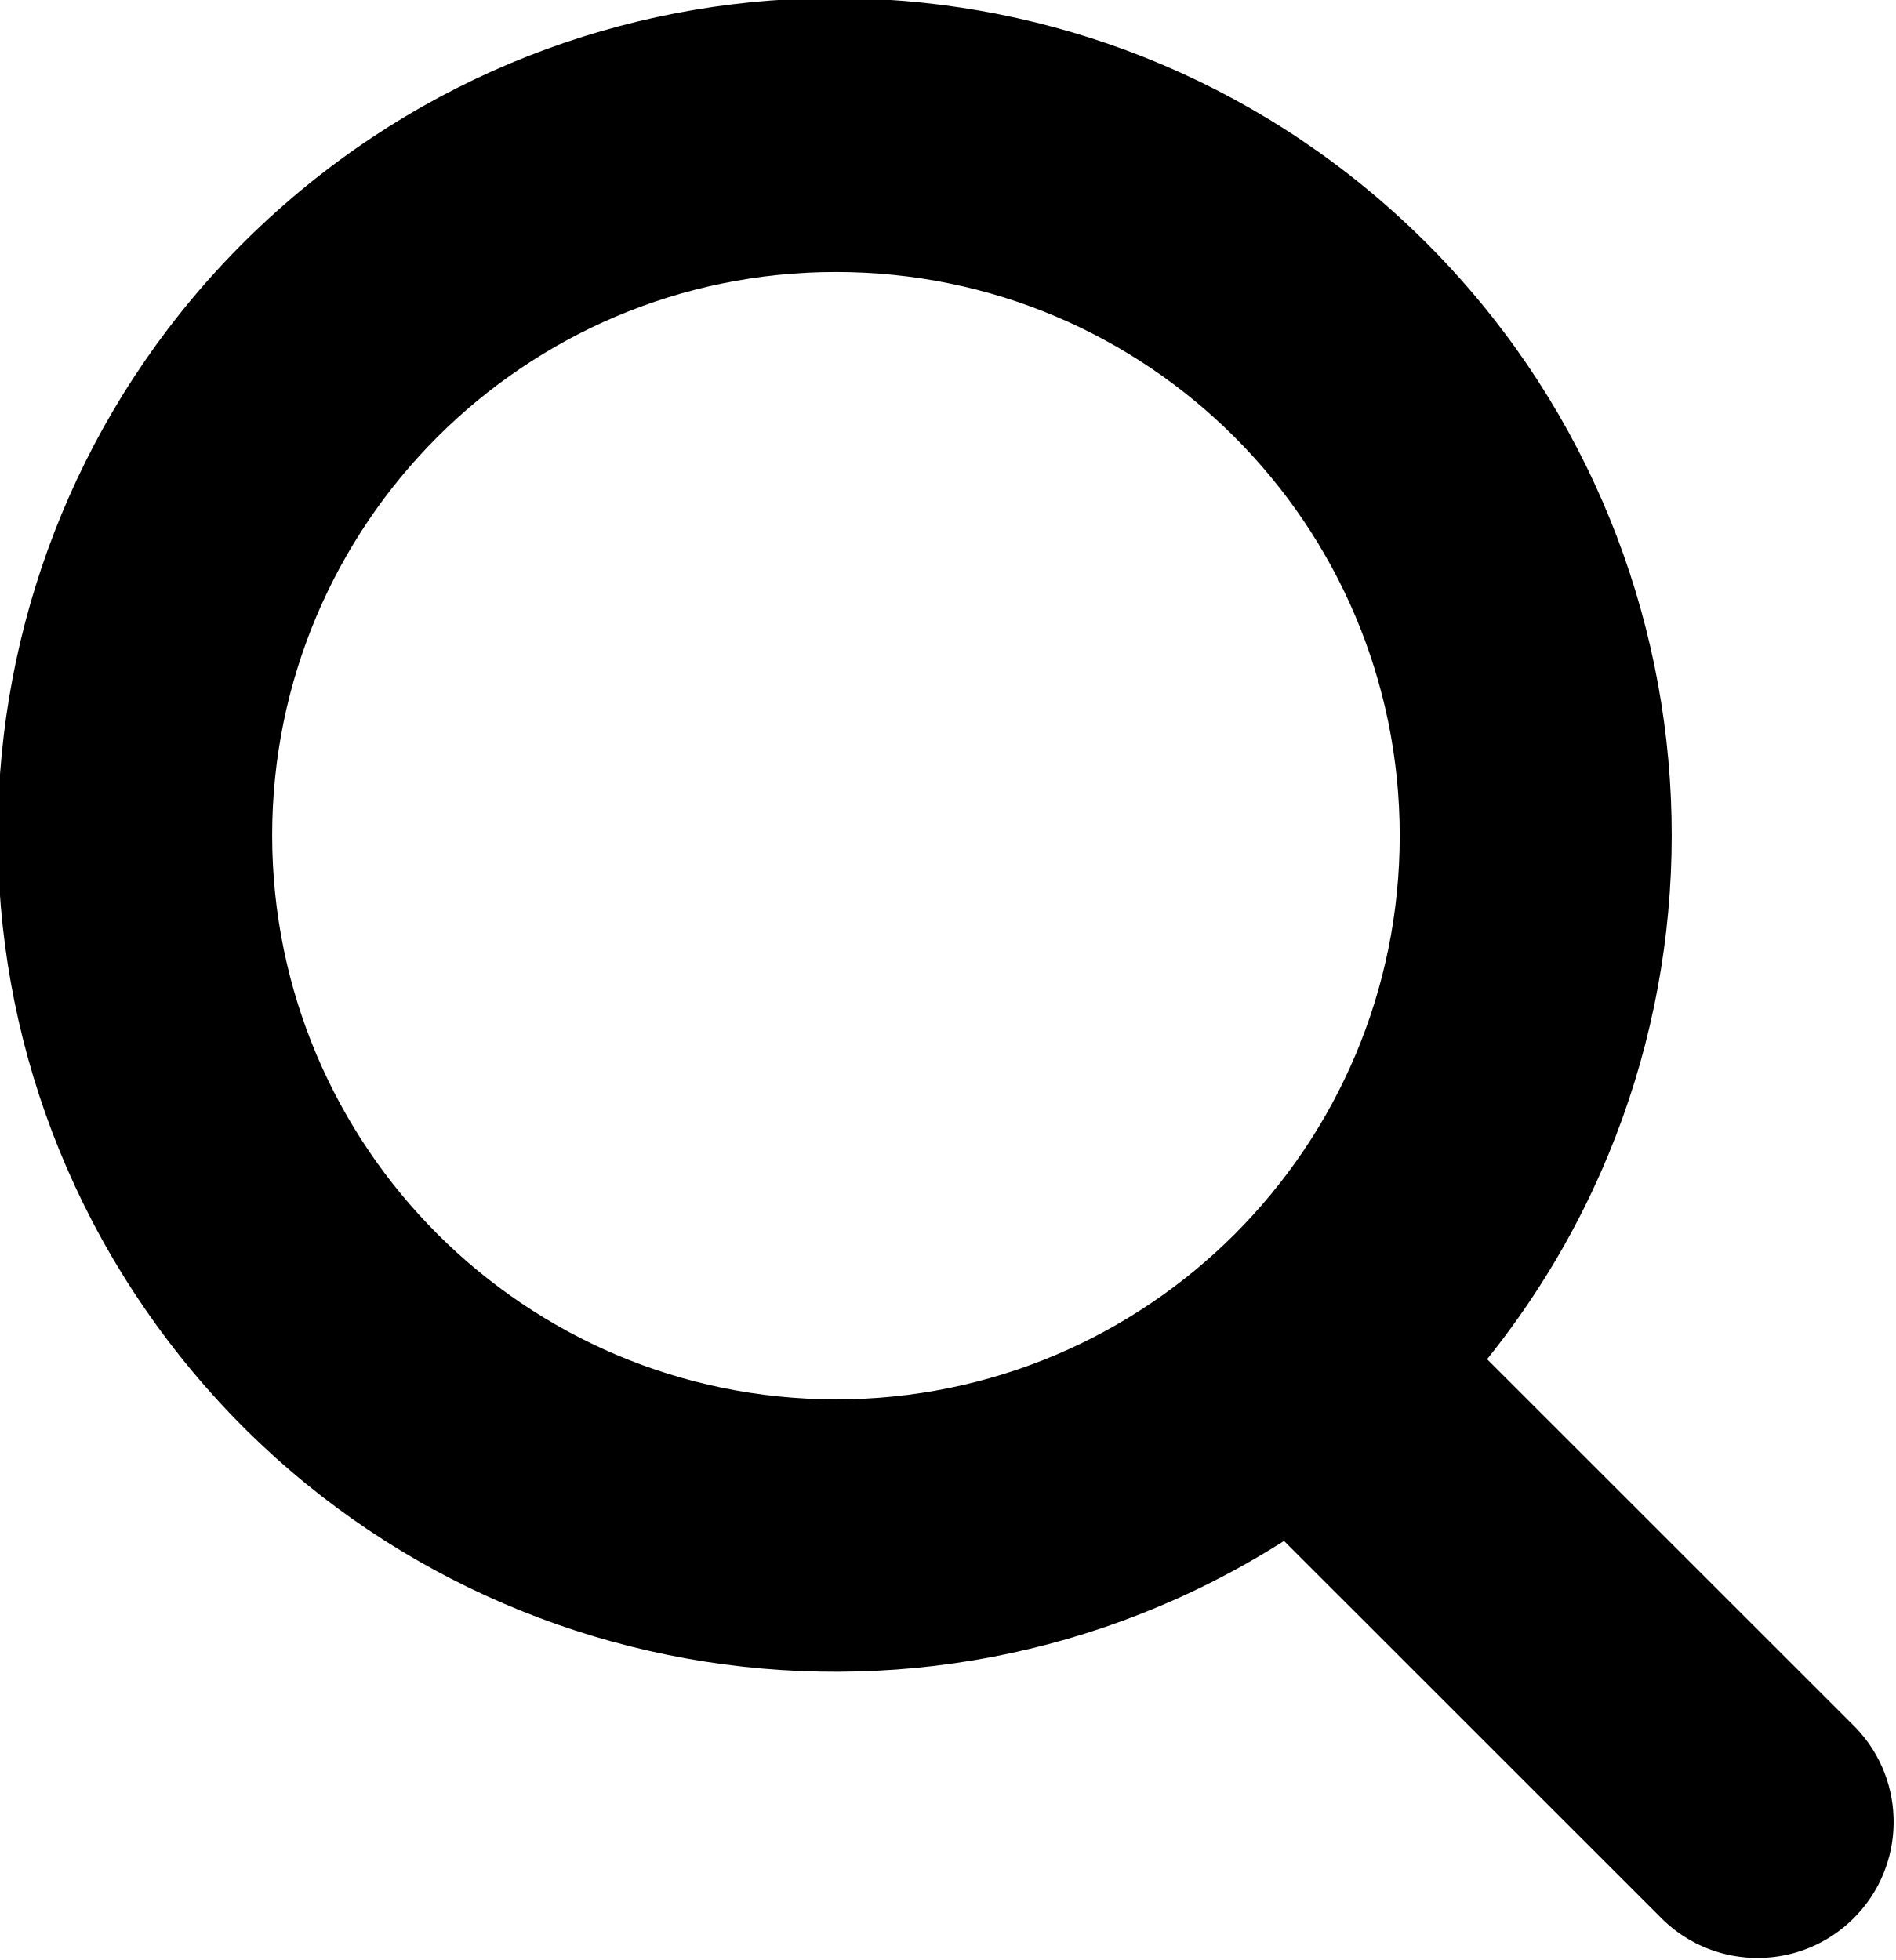
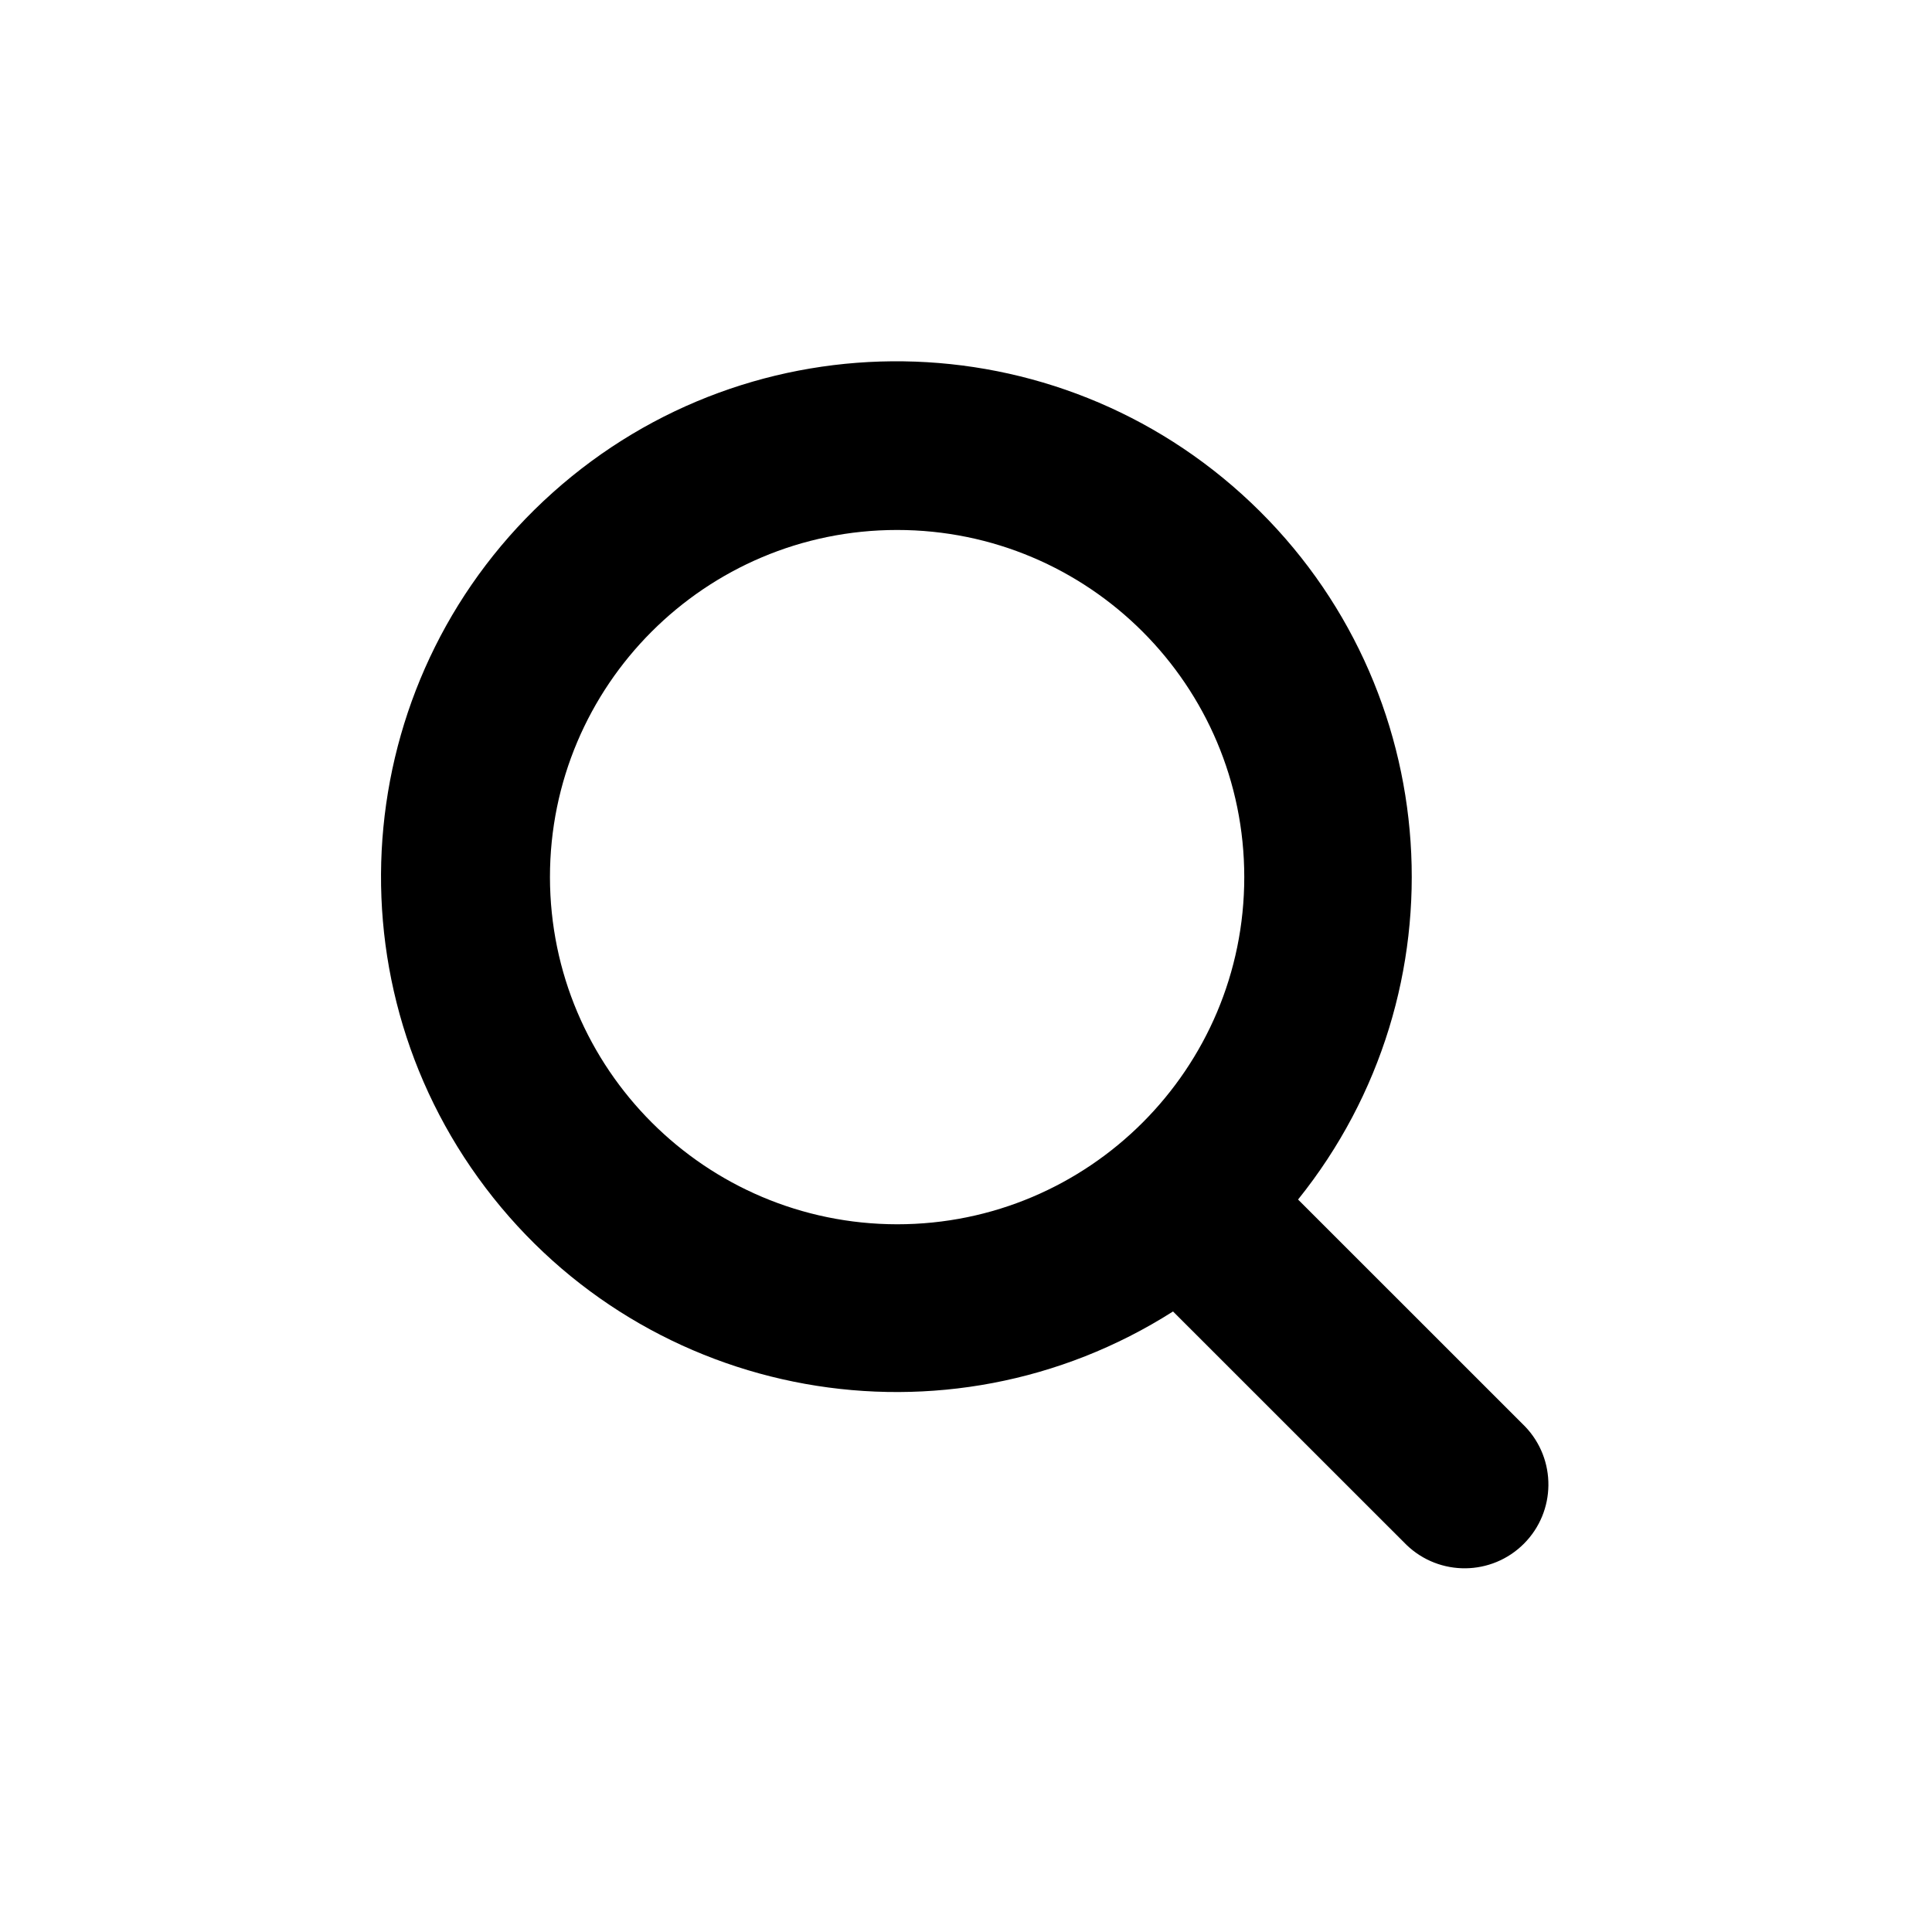
- <svg xmlns="http://www.w3.org/2000/svg" width="19.333" height="19.993" viewBox="0 0 19.333 19.993">
-   <path d="M25.26,23.627l-3.76-3.759a8.536,8.536,0,1,0-2.071,1.854l3.869,3.868A1.388,1.388,0,0,0,25.26,23.627ZM9.109,14.529a5.75,5.75,0,1,1,5.75,5.749A5.757,5.757,0,0,1,9.109,14.529Z" transform="translate(-6.33334 -6.00362)" />
+ <svg width="32" height="32" viewBox="0 0 32 32">
+   <path d="M25.26,23.627l-3.76-3.759a8.536,8.536,0,1,0-2.071,1.854l3.869,3.868A1.388,1.388,0,0,0,25.26,23.627ZM9.109,14.529a5.75,5.75,0,1,1,5.75,5.749A5.757,5.757,0,0,1,9.109,14.529Z" />
</svg>
